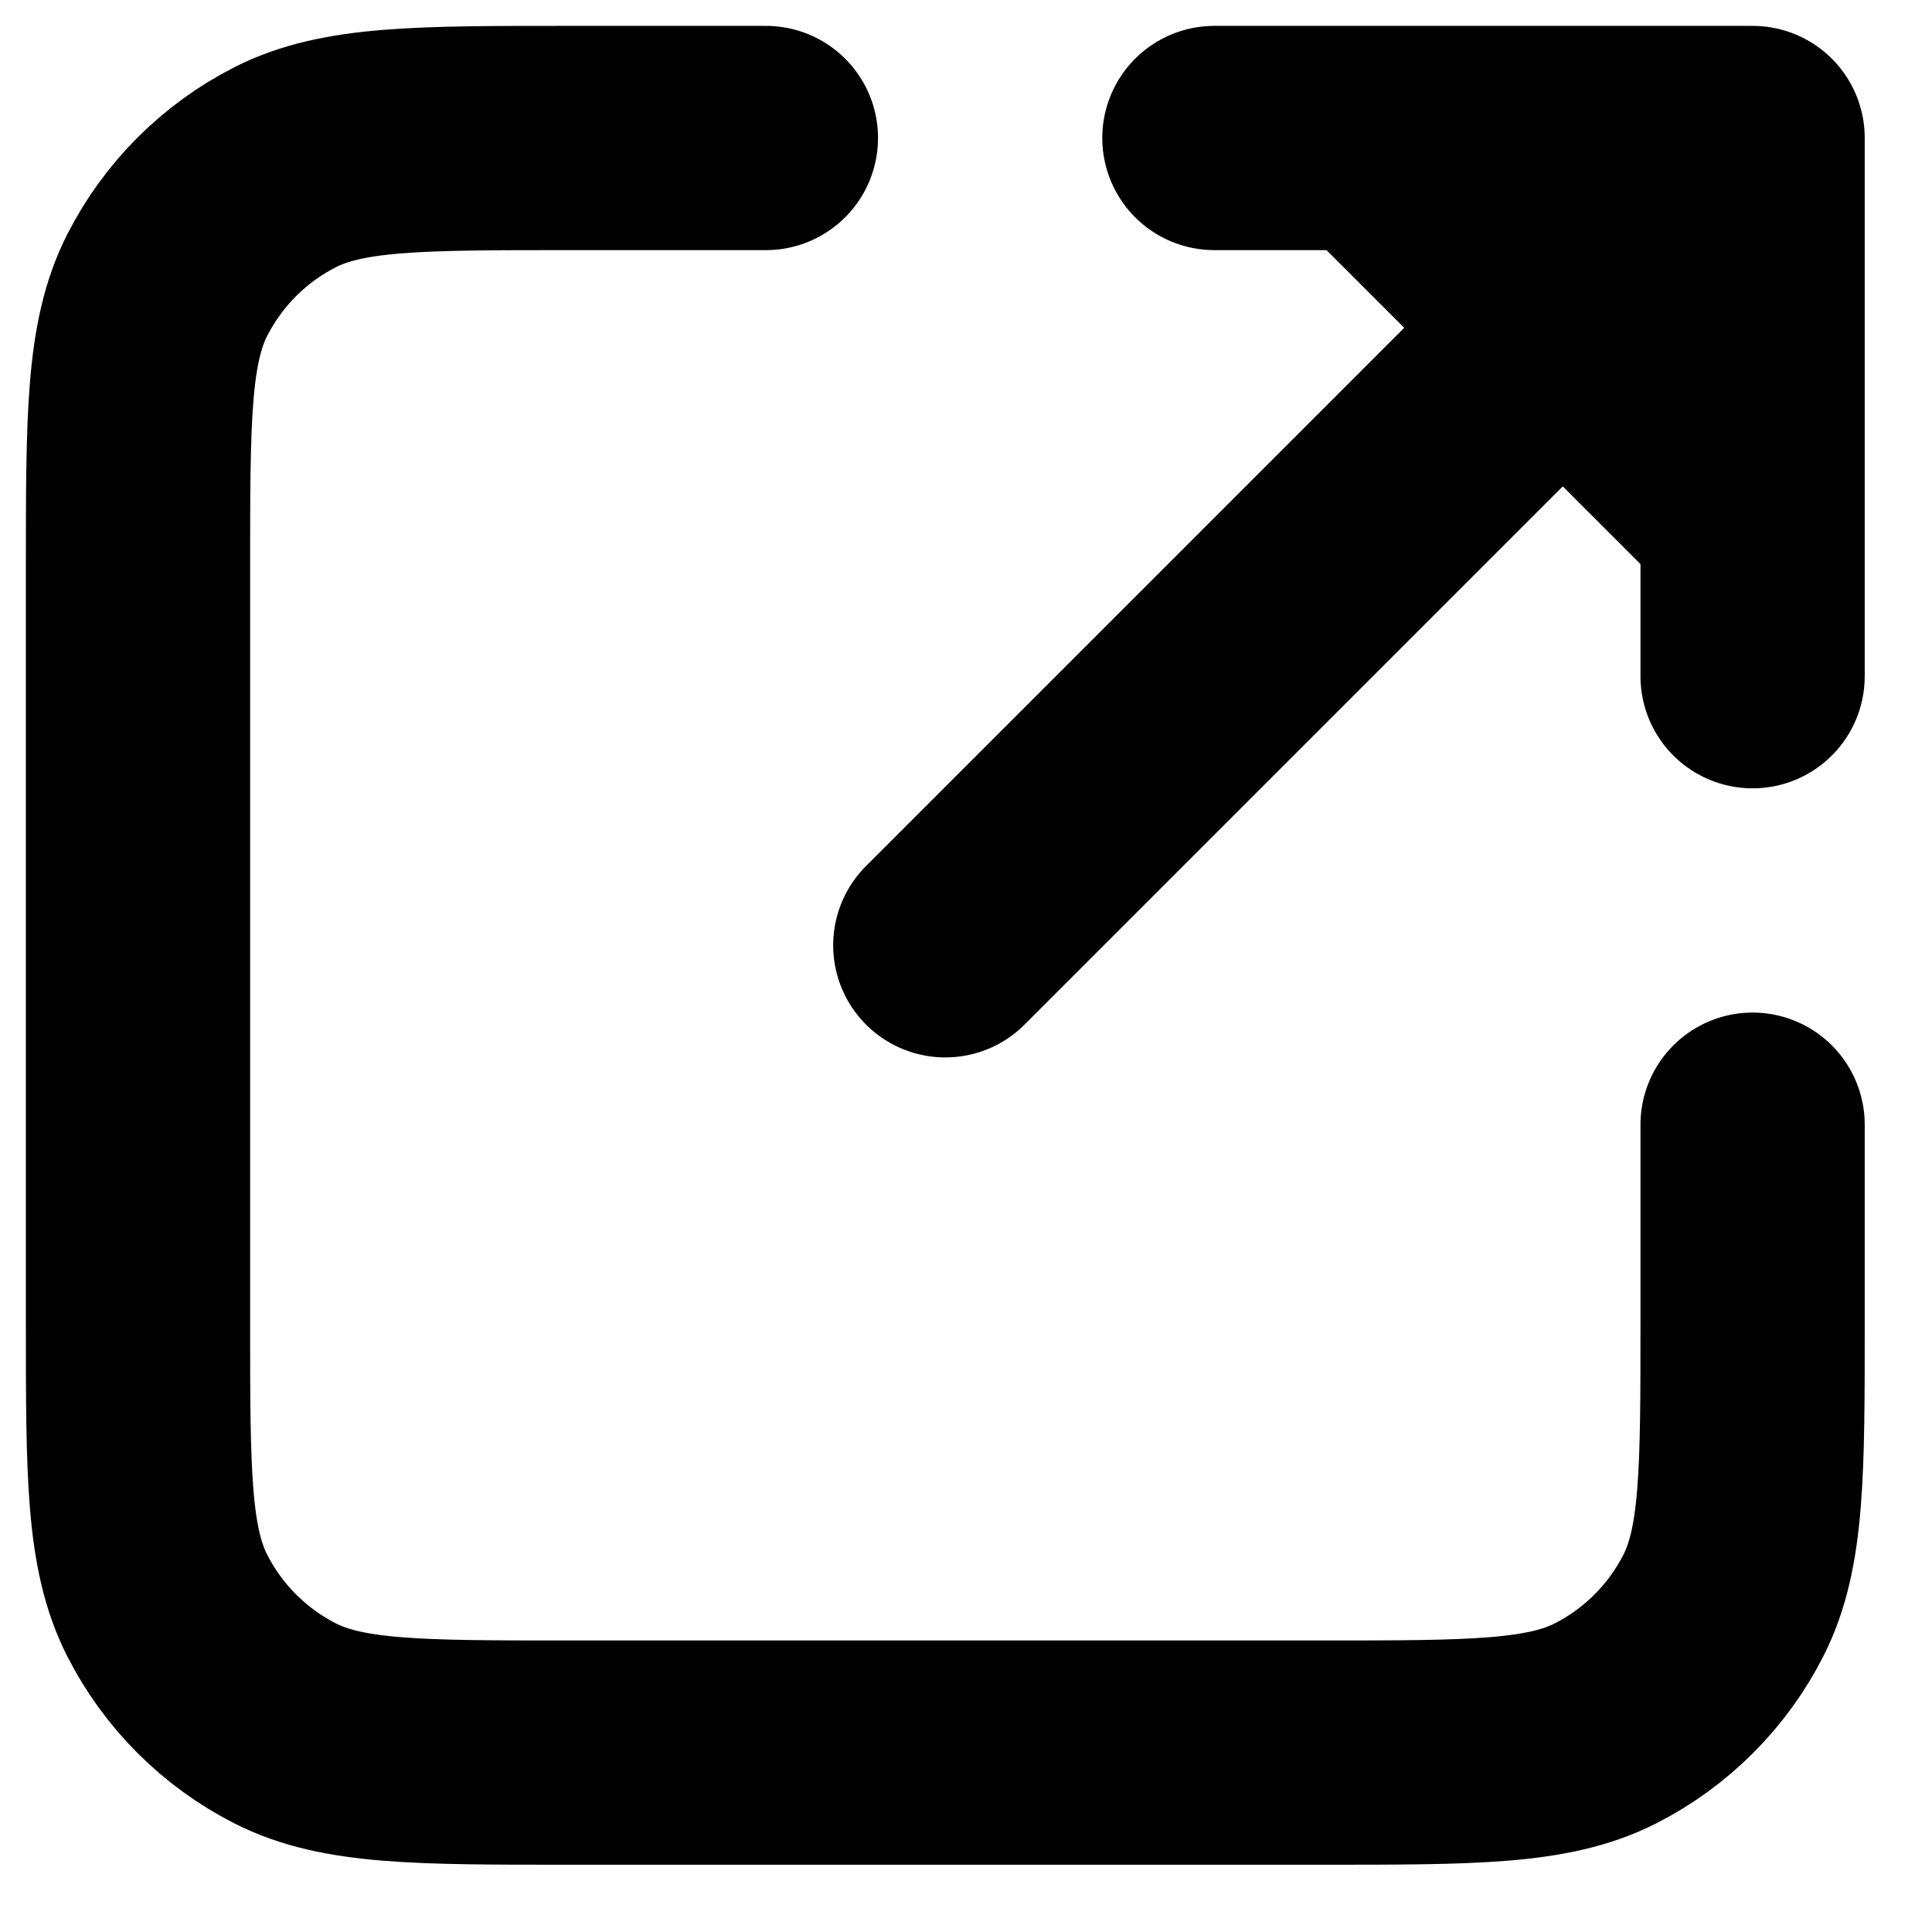
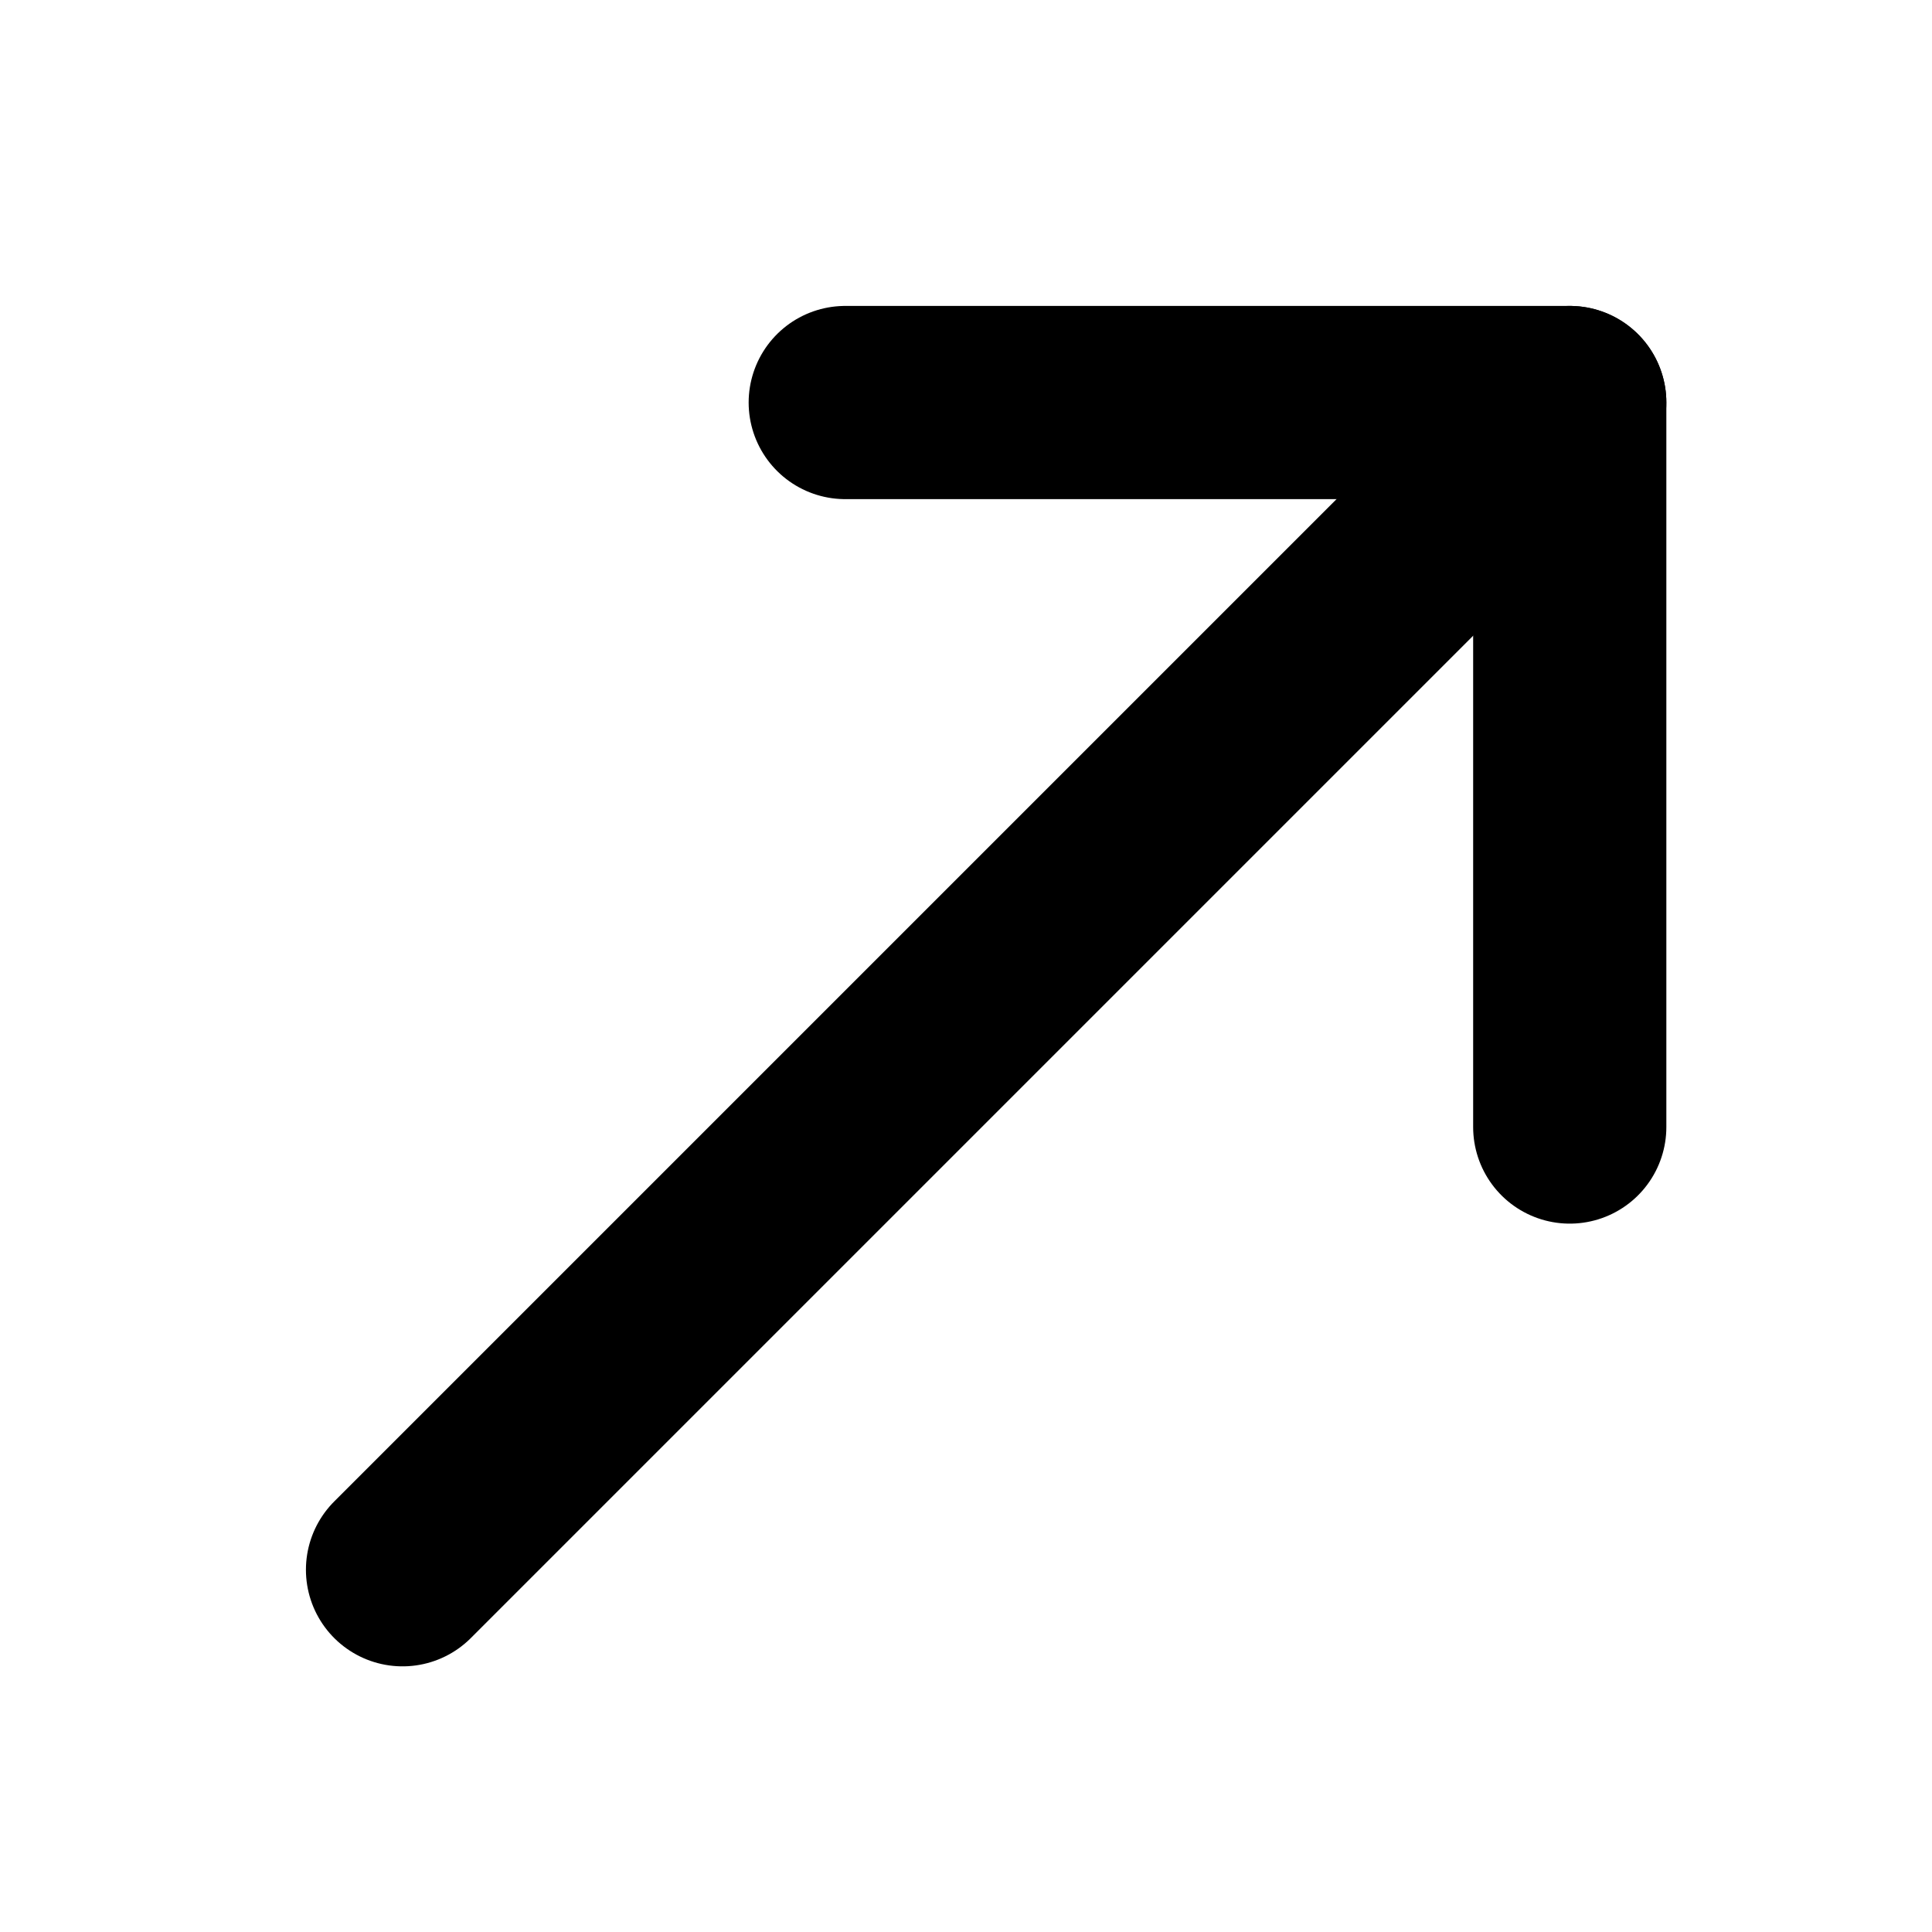
- <svg xmlns="http://www.w3.org/2000/svg" width="28" height="28" viewBox="0 0 28 28" fill="none">
-   <path d="M25.4 9.8L25.4 2H17.6" fill="black" />
-   <path d="M25.4 9.8L25.4 2M25.4 2H17.6M25.4 2L13.7 13.7M11.1 2H8.24C6.056 2 4.964 2 4.129 2.425C3.396 2.799 2.799 3.396 2.425 4.129C2 4.964 2 6.056 2 8.24V19.16C2 21.344 2 22.436 2.425 23.271C2.799 24.004 3.396 24.601 4.129 24.975C4.964 25.4 6.056 25.4 8.24 25.4H19.16C21.344 25.4 22.436 25.4 23.271 24.975C24.004 24.601 24.601 24.004 24.975 23.271C25.4 22.436 25.4 21.344 25.4 19.16V16.3" stroke="black" stroke-width="3.25" stroke-linecap="round" stroke-linejoin="round" />
+ <svg xmlns="http://www.w3.org/2000/svg" width="20" height="20" viewBox="0 0 20 20" fill="none">
+   <path d="M4.167 16.25L16.25 4.167" stroke="#000" stroke-width="2" stroke-linecap="round" stroke-linejoin="round" />
+   <path d="M8.75 4.167L16.25 4.167L16.25 11.667" stroke="#000" stroke-width="2" stroke-linecap="round" stroke-linejoin="round" />
</svg>
